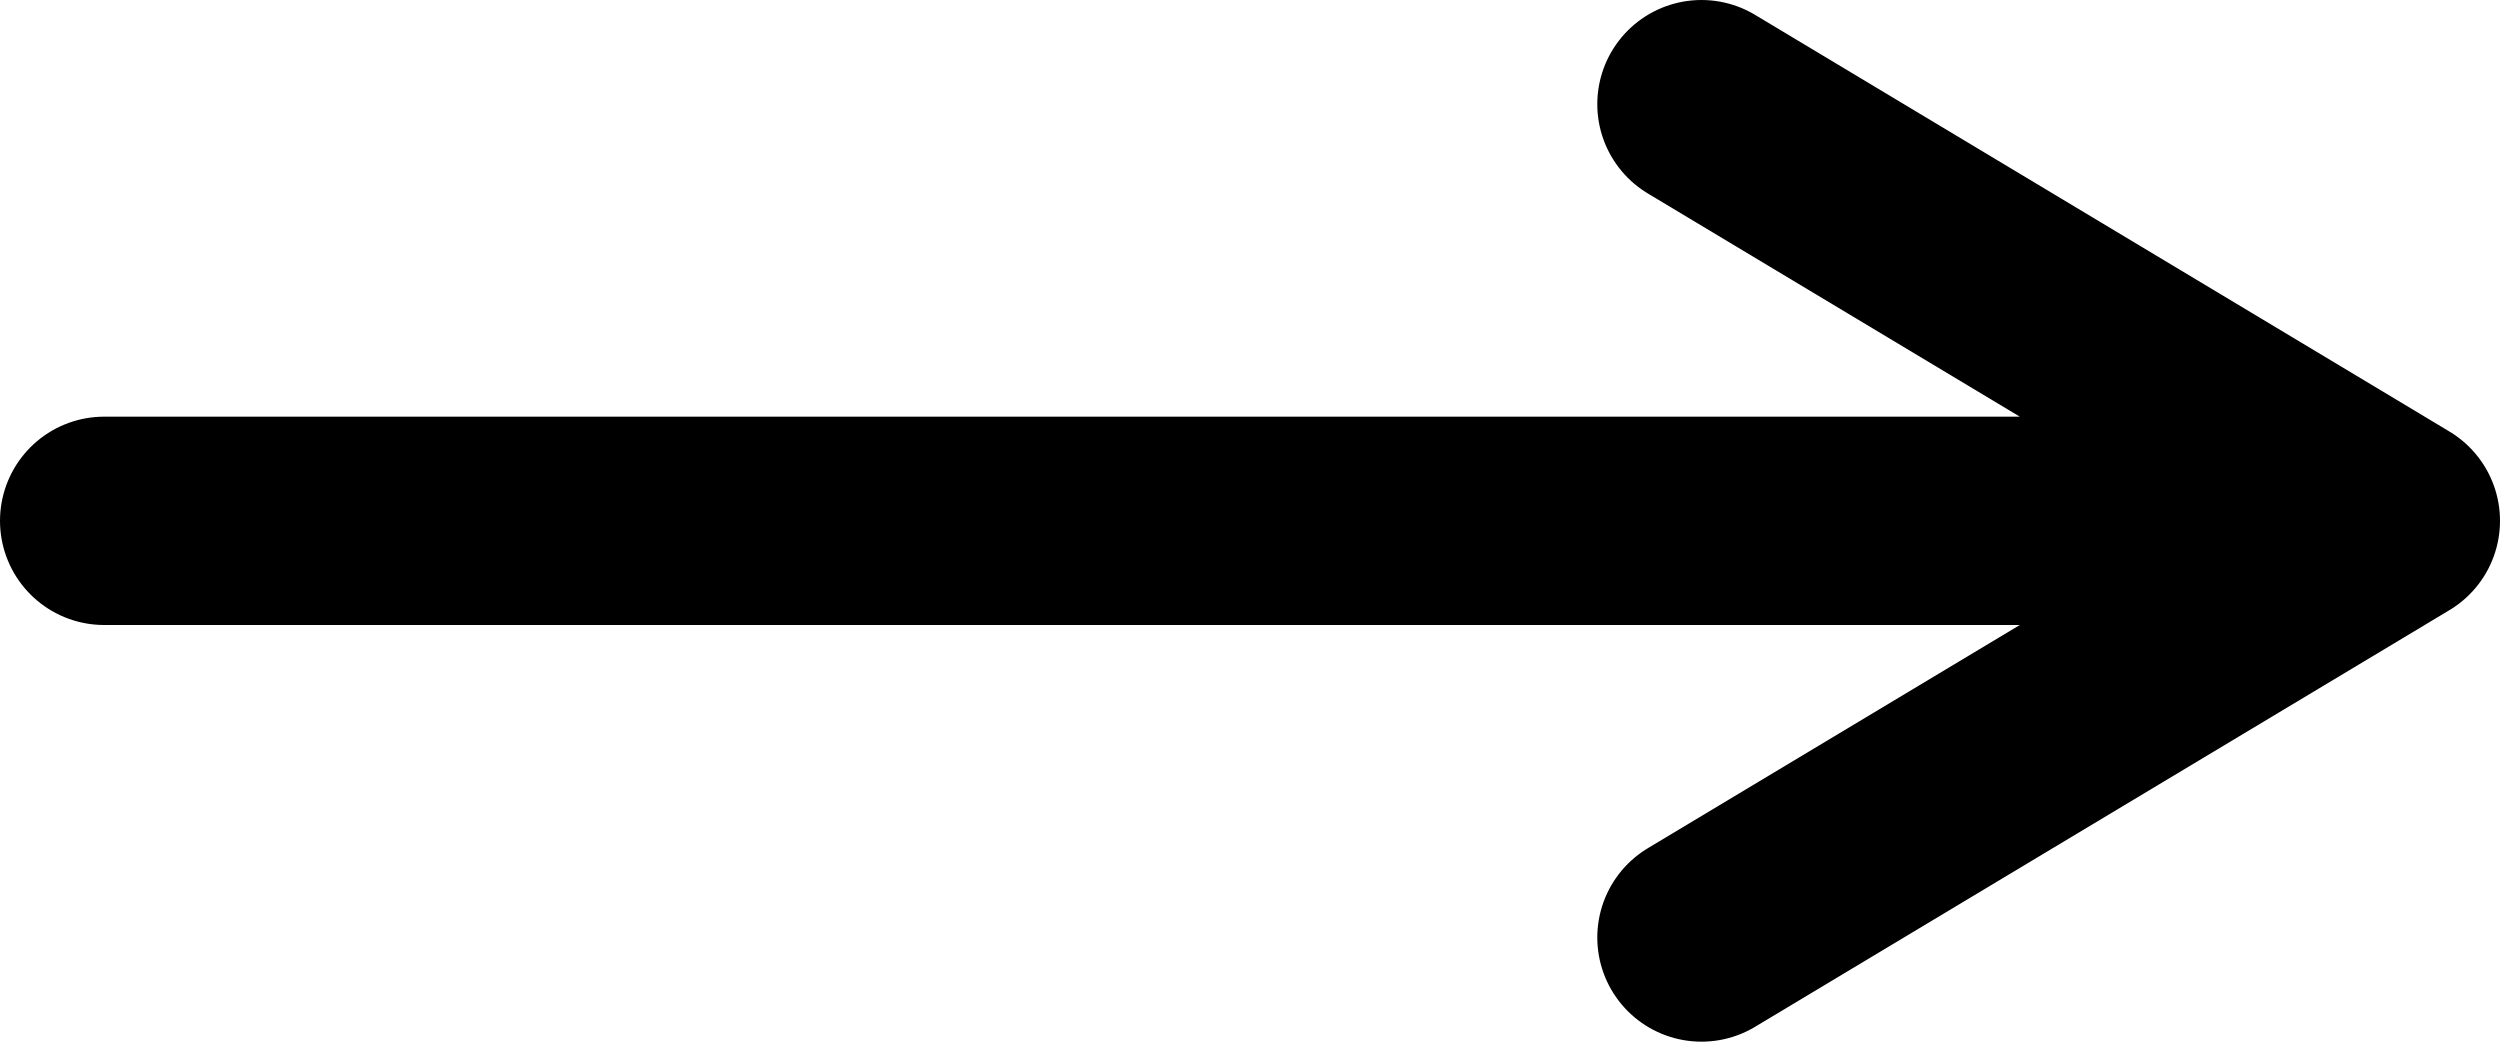
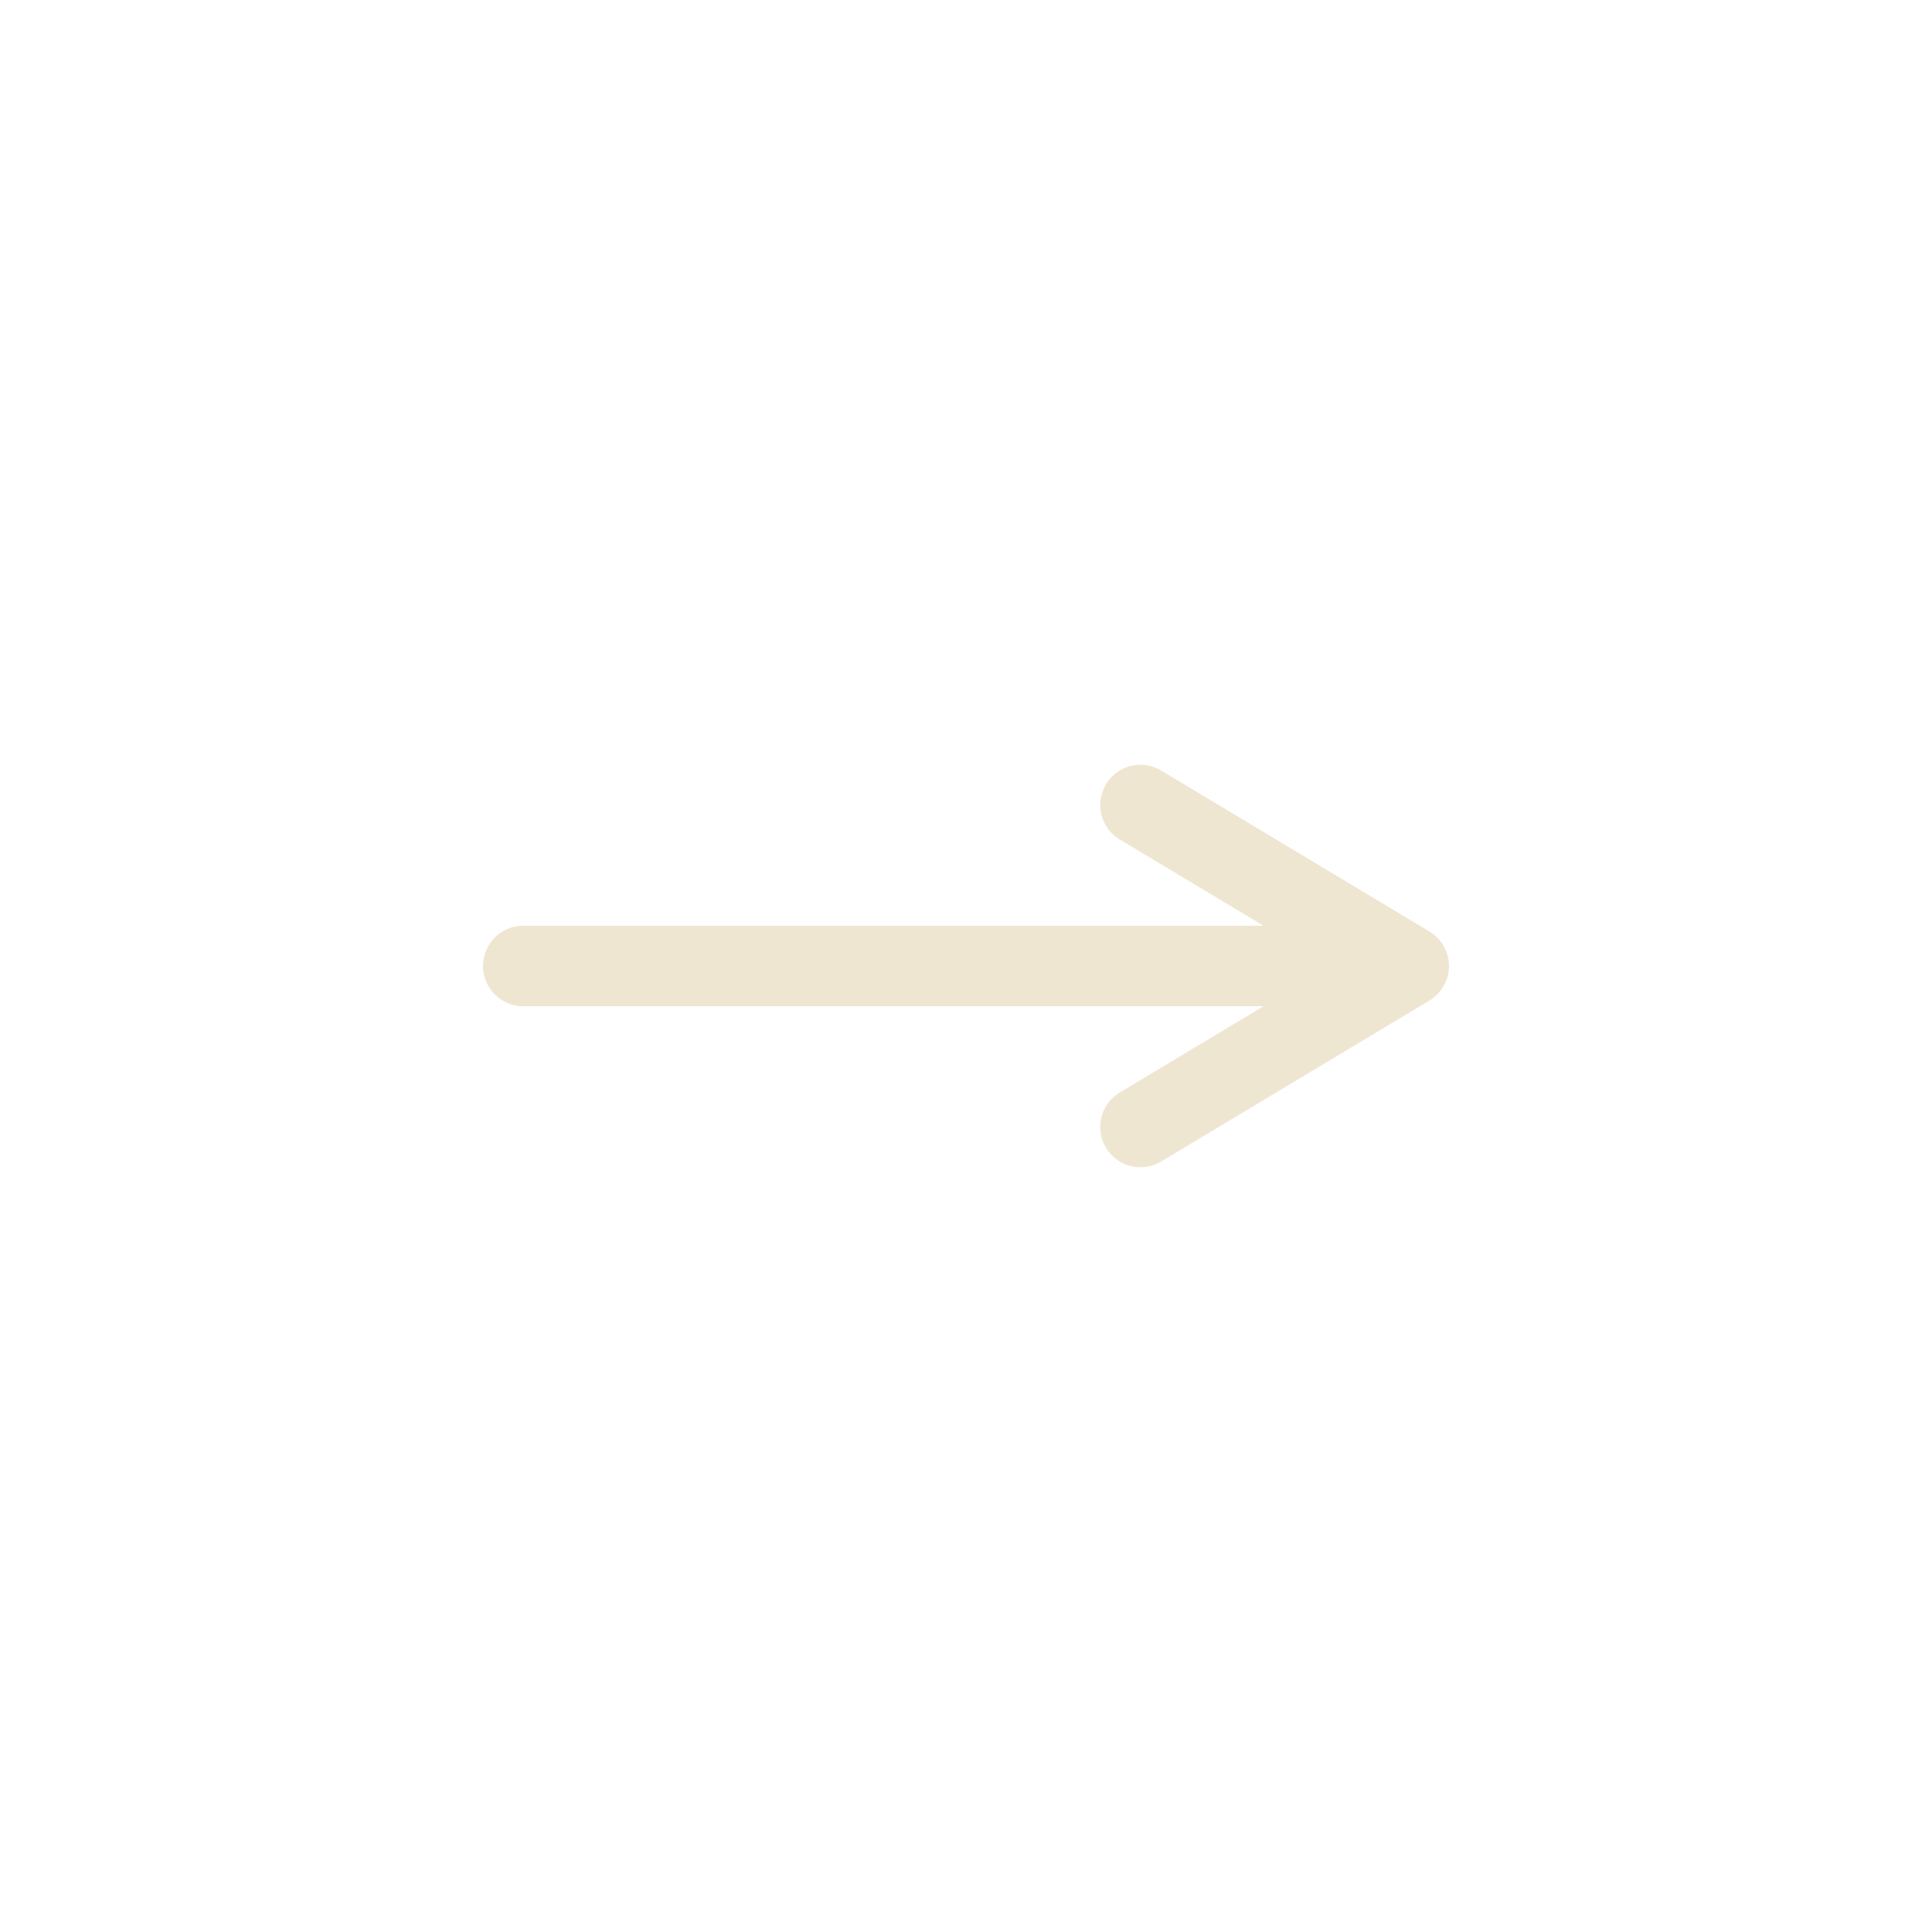
- <svg xmlns="http://www.w3.org/2000/svg" width="12" height="5" viewBox="0 0 12 5" fill="none">
-   <path d="M8.167 4.5L11.5 2.5L8.167 0.5M11.5 2.5L0.5 2.5" stroke="currentColor" stroke-linecap="round" stroke-linejoin="round" />
+ <svg xmlns="http://www.w3.org/2000/svg" width="24" height="24" viewBox="0 0 24 24" fill="none">
+   <path d="M14.167 14L17.5 12L14.167 10M17.5 12L6.5 12" stroke="#EFE6D2" stroke-linecap="round" stroke-linejoin="round" />
</svg>
